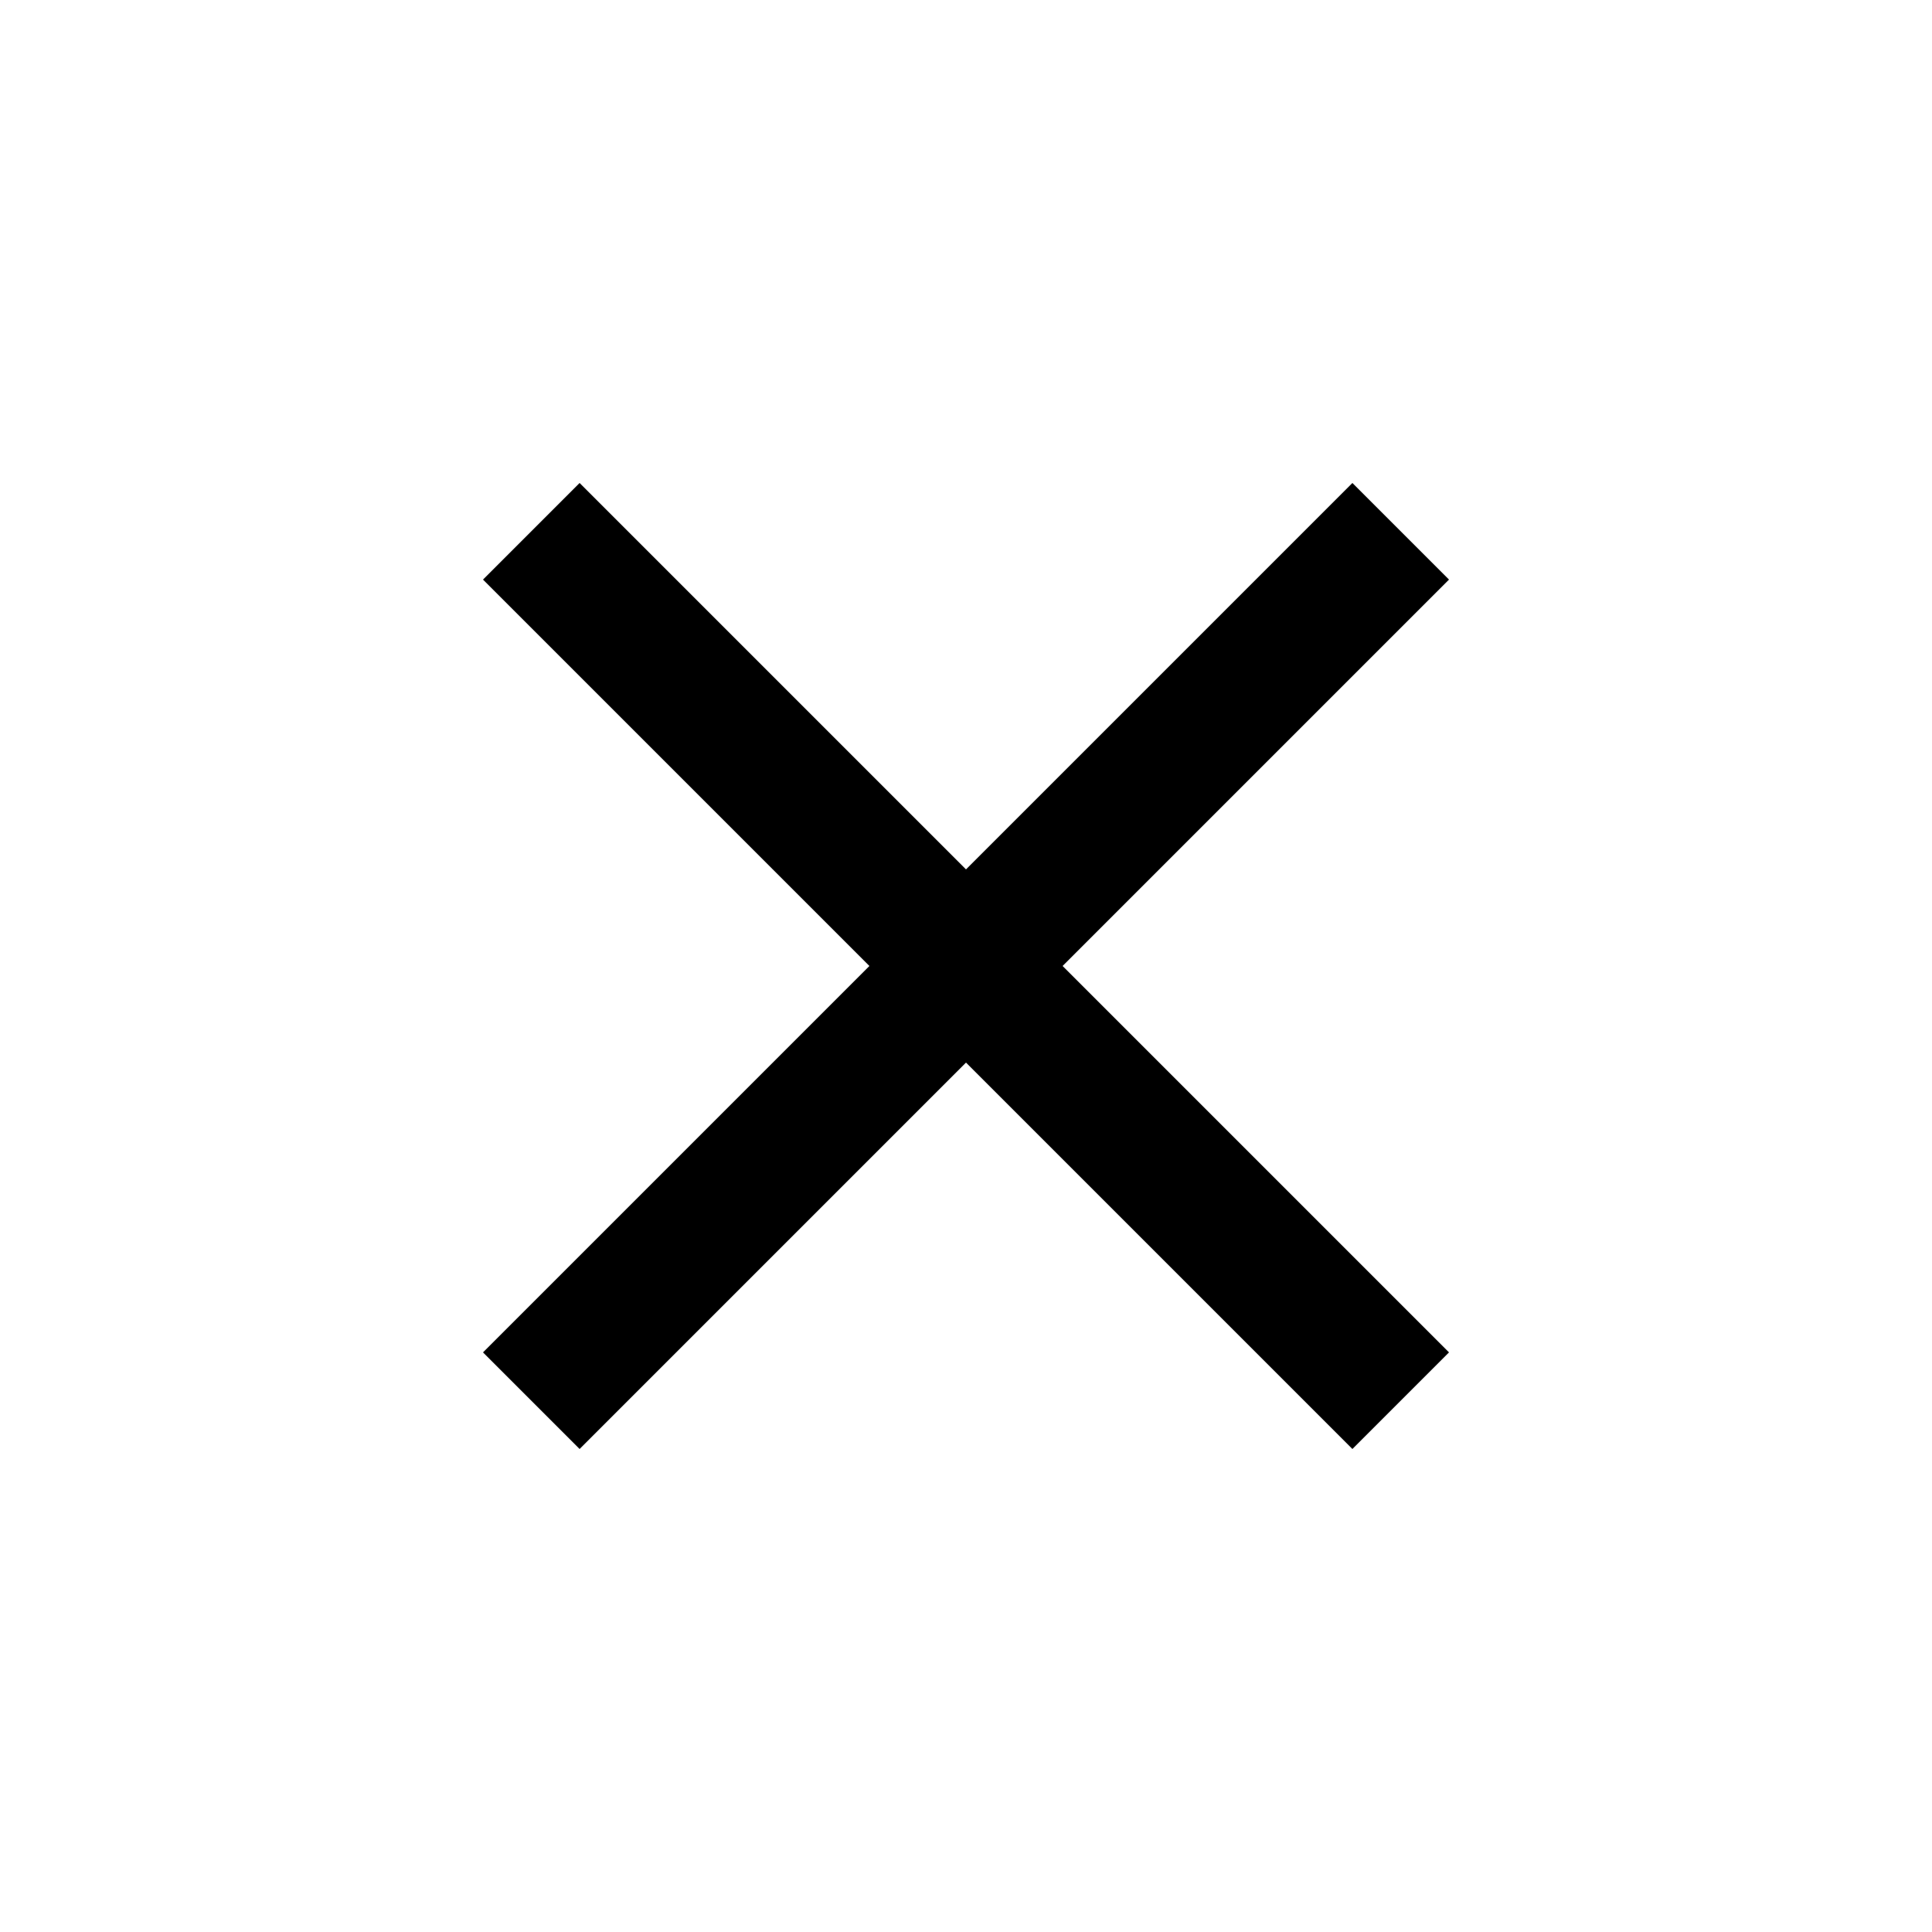
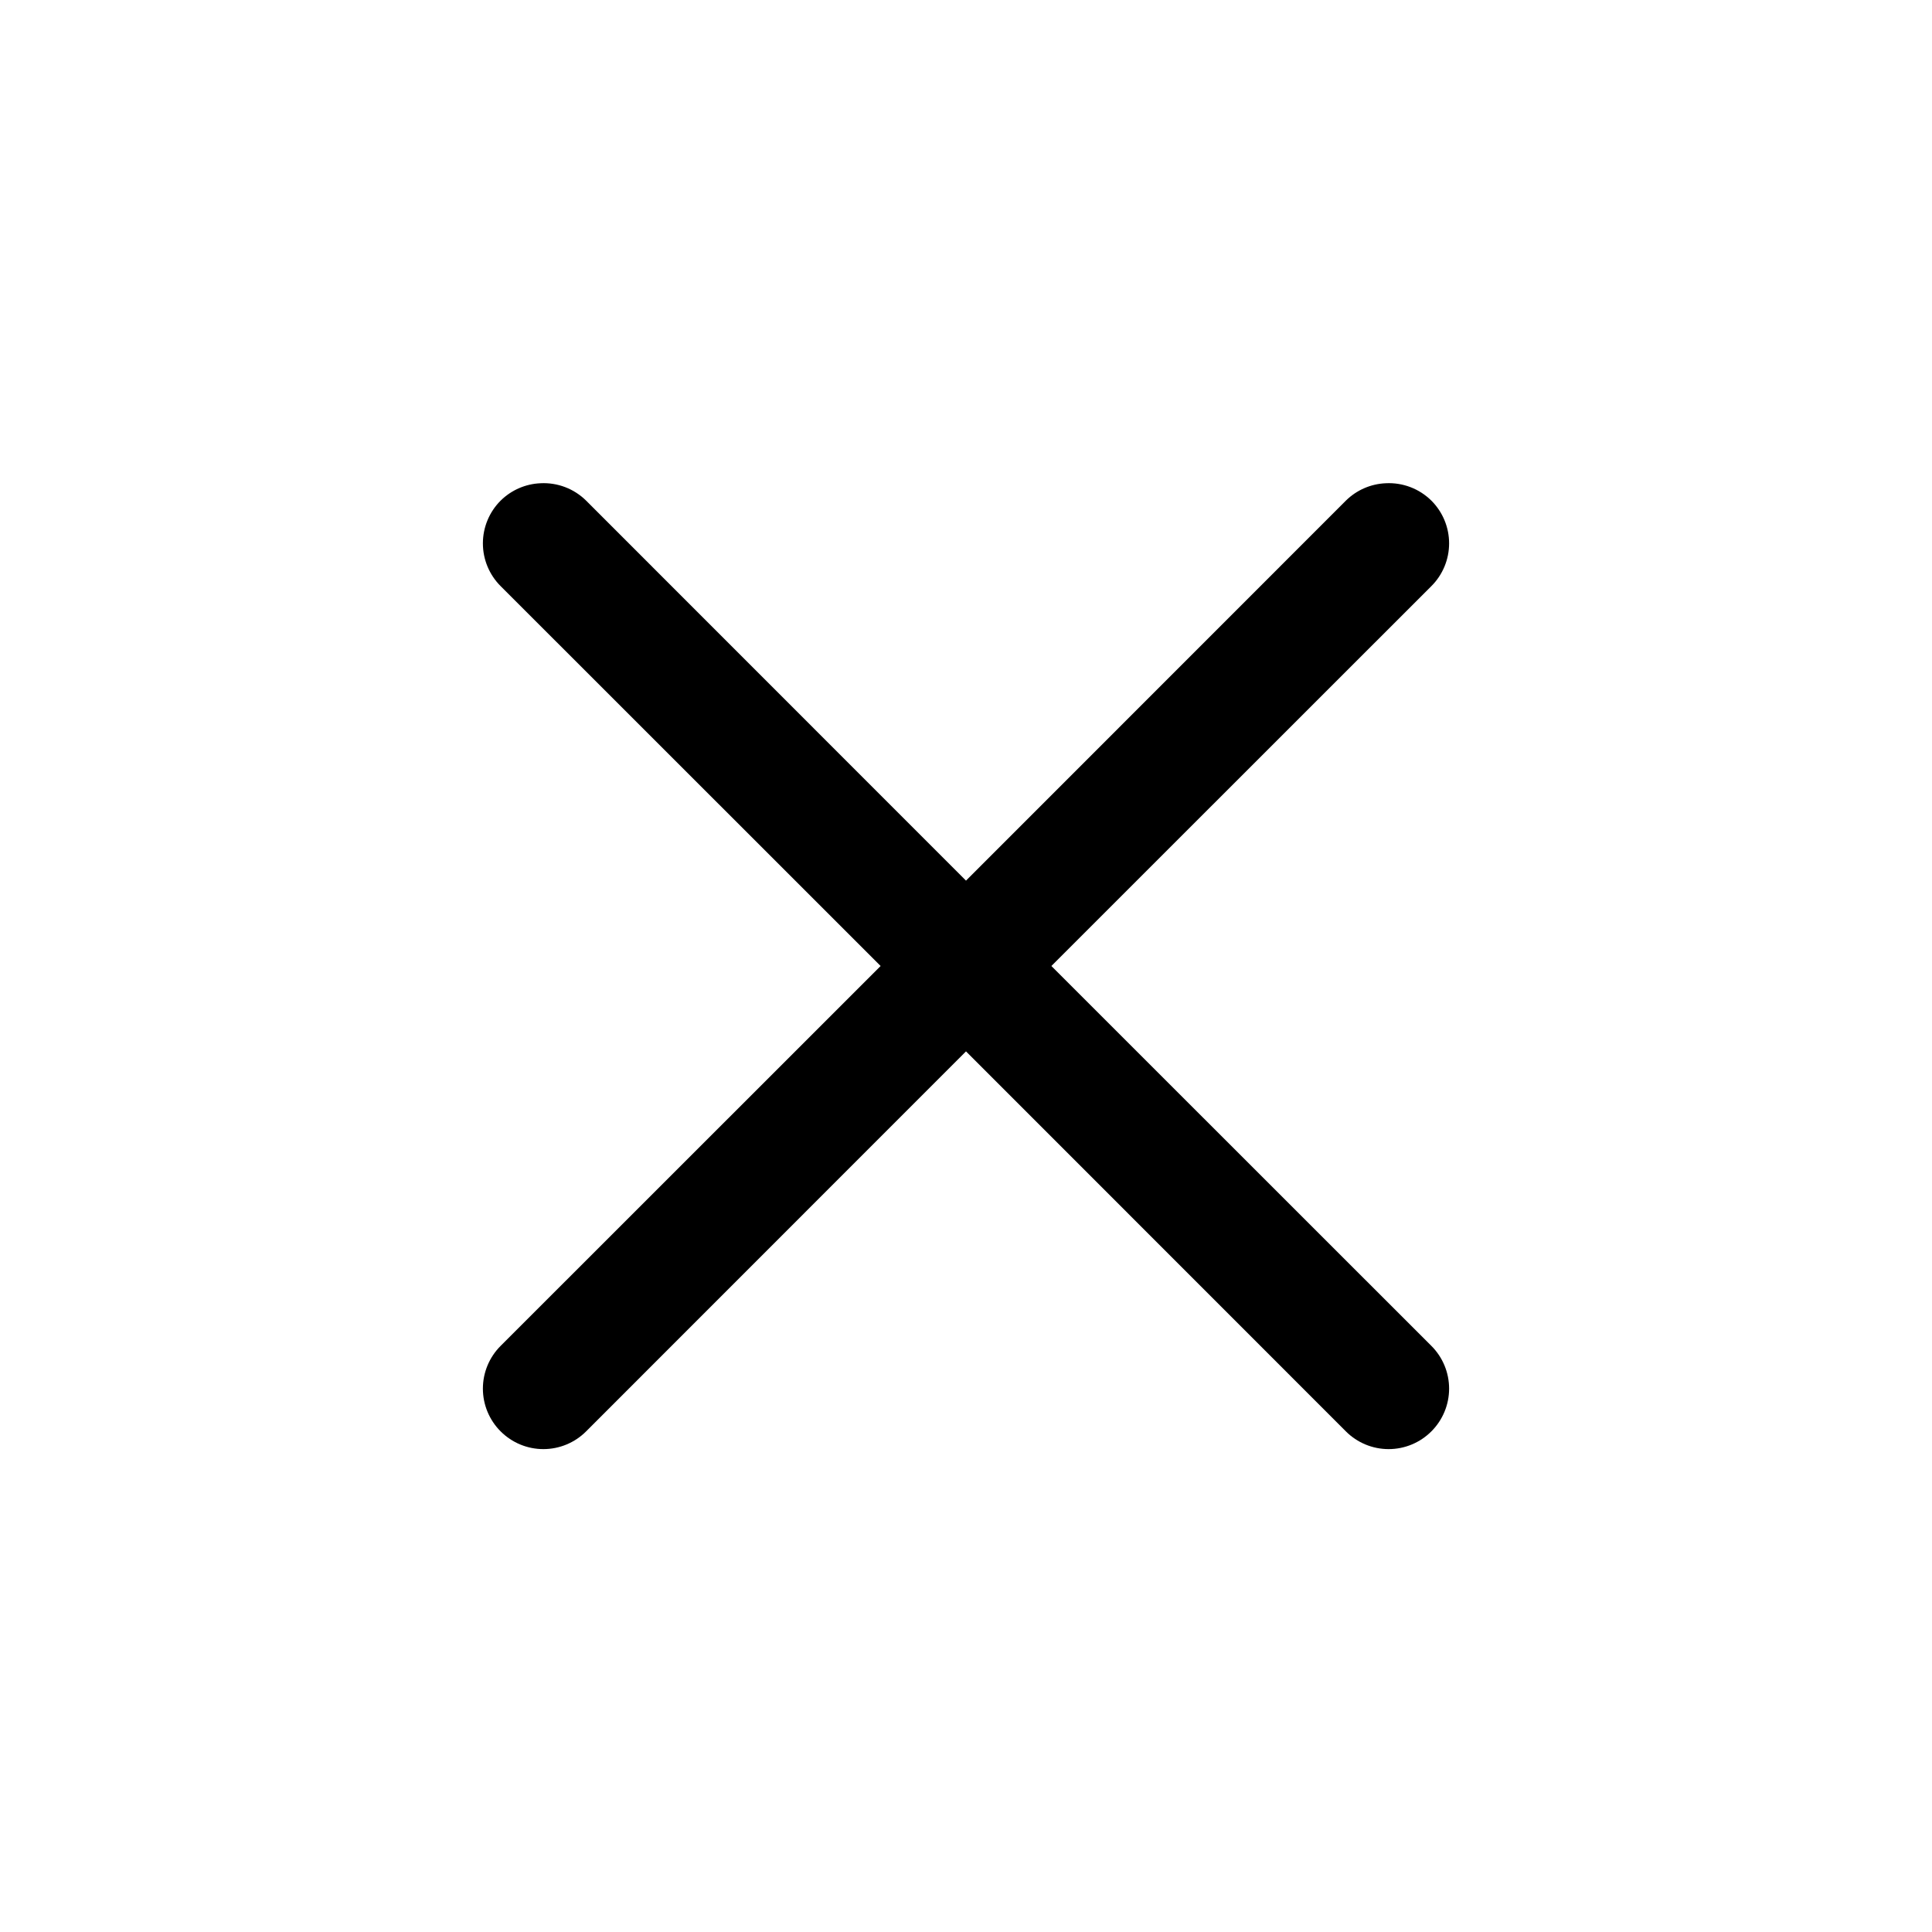
- <svg xmlns="http://www.w3.org/2000/svg" version="1.1" id="Capa_1" x="0px" y="0px" width="512" height="512" viewBox="0 0 512 512" xml:space="preserve">
-   <defs id="defs895" />
-   <g id="g860" transform="matrix(0.7170868,0,0,0.7170868,128,128)">
-     <g id="close">
-       <polygon points="357,321.3 214.2,178.5 357,35.7 321.3,0 178.5,142.8 35.7,0 0,35.7 142.8,178.5 0,321.3 35.7,357 178.5,214.2 321.3,357 " id="polygon857" />
+ <svg xmlns="http://www.w3.org/2000/svg" width="16px" height="16px" viewBox="0 0 16 16" id="svg2" version="1.1">
+   <style id="style2" />
+   <defs id="defs4">
+     <pattern y="0" x="0" height="6" width="6" patternUnits="userSpaceOnUse" id="EMFhbasepattern" />
+     <pattern y="0" x="0" height="6" width="6" patternUnits="userSpaceOnUse" id="EMFhbasepattern-4" />
+     <pattern y="0" x="0" height="6" width="6" patternUnits="userSpaceOnUse" id="EMFhbasepattern-3" />
+     <pattern y="0" x="0" height="6" width="6" patternUnits="userSpaceOnUse" id="EMFhbasepattern-8" />
+   </defs>
+   <g id="layer1" transform="translate(0,-1036.362)">
+     <g transform="translate(628,-140.5)" id="g5228">
+       <path transform="translate(-628,1176.862)" d="M 4.477 4.002 A 0.5 0.5 0 0 0 4.146 4.146 A 0.5 0.5 0 0 0 4.146 4.854 L 7.293 8 L 4.146 11.146 A 0.5 0.5 0 0 0 4.146 11.854 A 0.5 0.5 0 0 0 4.854 11.854 L 8 8.707 L 11.146 11.854 A 0.5 0.5 0 0 0 11.854 11.854 A 0.5 0.5 0 0 0 11.854 11.146 L 8.707 8 L 11.854 4.854 A 0.5 0.5 0 0 0 11.854 4.146 A 0.5 0.5 0 0 0 11.477 4.002 A 0.5 0.5 0 0 0 11.146 4.146 L 8 7.293 L 4.854 4.146 A 0.5 0.5 0 0 0 4.477 4.002 z " style="color:#000000;font-style:normal;font-variant:normal;font-weight:normal;font-stretch:normal;font-size:medium;line-height:normal;font-family:sans-serif;font-variant-ligatures:normal;font-variant-position:normal;font-variant-caps:normal;font-variant-numeric:normal;font-variant-alternates:normal;font-variant-east-asian:normal;font-feature-settings:normal;font-variation-settings:normal;text-indent:0;text-align:start;text-decoration:none;text-decoration-line:none;text-decoration-style:solid;text-decoration-color:#000000;letter-spacing:normal;word-spacing:normal;text-transform:none;writing-mode:lr-tb;direction:ltr;text-orientation:mixed;dominant-baseline:auto;baseline-shift:baseline;text-anchor:start;white-space:normal;shape-padding:0;shape-margin:0;inline-size:0;clip-rule:nonzero;display:inline;overflow:visible;visibility:visible;isolation:auto;mix-blend-mode:normal;color-interpolation:sRGB;color-interpolation-filters:linearRGB;solid-color:#000000;solid-opacity:1;vector-effect:none;fill:#000000;fill-opacity:1;fill-rule:evenodd;stroke:none;stroke-width:1px;stroke-linecap:round;stroke-linejoin:miter;stroke-miterlimit:4;stroke-dasharray:none;stroke-dashoffset:0;stroke-opacity:1;color-rendering:auto;image-rendering:auto;shape-rendering:auto;text-rendering:auto;enable-background:accumulate;stop-color:#000000;stop-opacity:1;opacity:1" id="path846" />
    </g>
  </g>
-   <g id="g862" transform="translate(0,155)">
- </g>
-   <g id="g864" transform="translate(0,155)">
- </g>
-   <g id="g866" transform="translate(0,155)">
- </g>
-   <g id="g868" transform="translate(0,155)">
- </g>
-   <g id="g870" transform="translate(0,155)">
- </g>
-   <g id="g872" transform="translate(0,155)">
- </g>
-   <g id="g874" transform="translate(0,155)">
- </g>
-   <g id="g876" transform="translate(0,155)">
- </g>
-   <g id="g878" transform="translate(0,155)">
- </g>
-   <g id="g880" transform="translate(0,155)">
- </g>
-   <g id="g882" transform="translate(0,155)">
- </g>
-   <g id="g884" transform="translate(0,155)">
- </g>
-   <g id="g886" transform="translate(0,155)">
- </g>
-   <g id="g888" transform="translate(0,155)">
- </g>
-   <g id="g890" transform="translate(0,155)">
- </g>
</svg>
